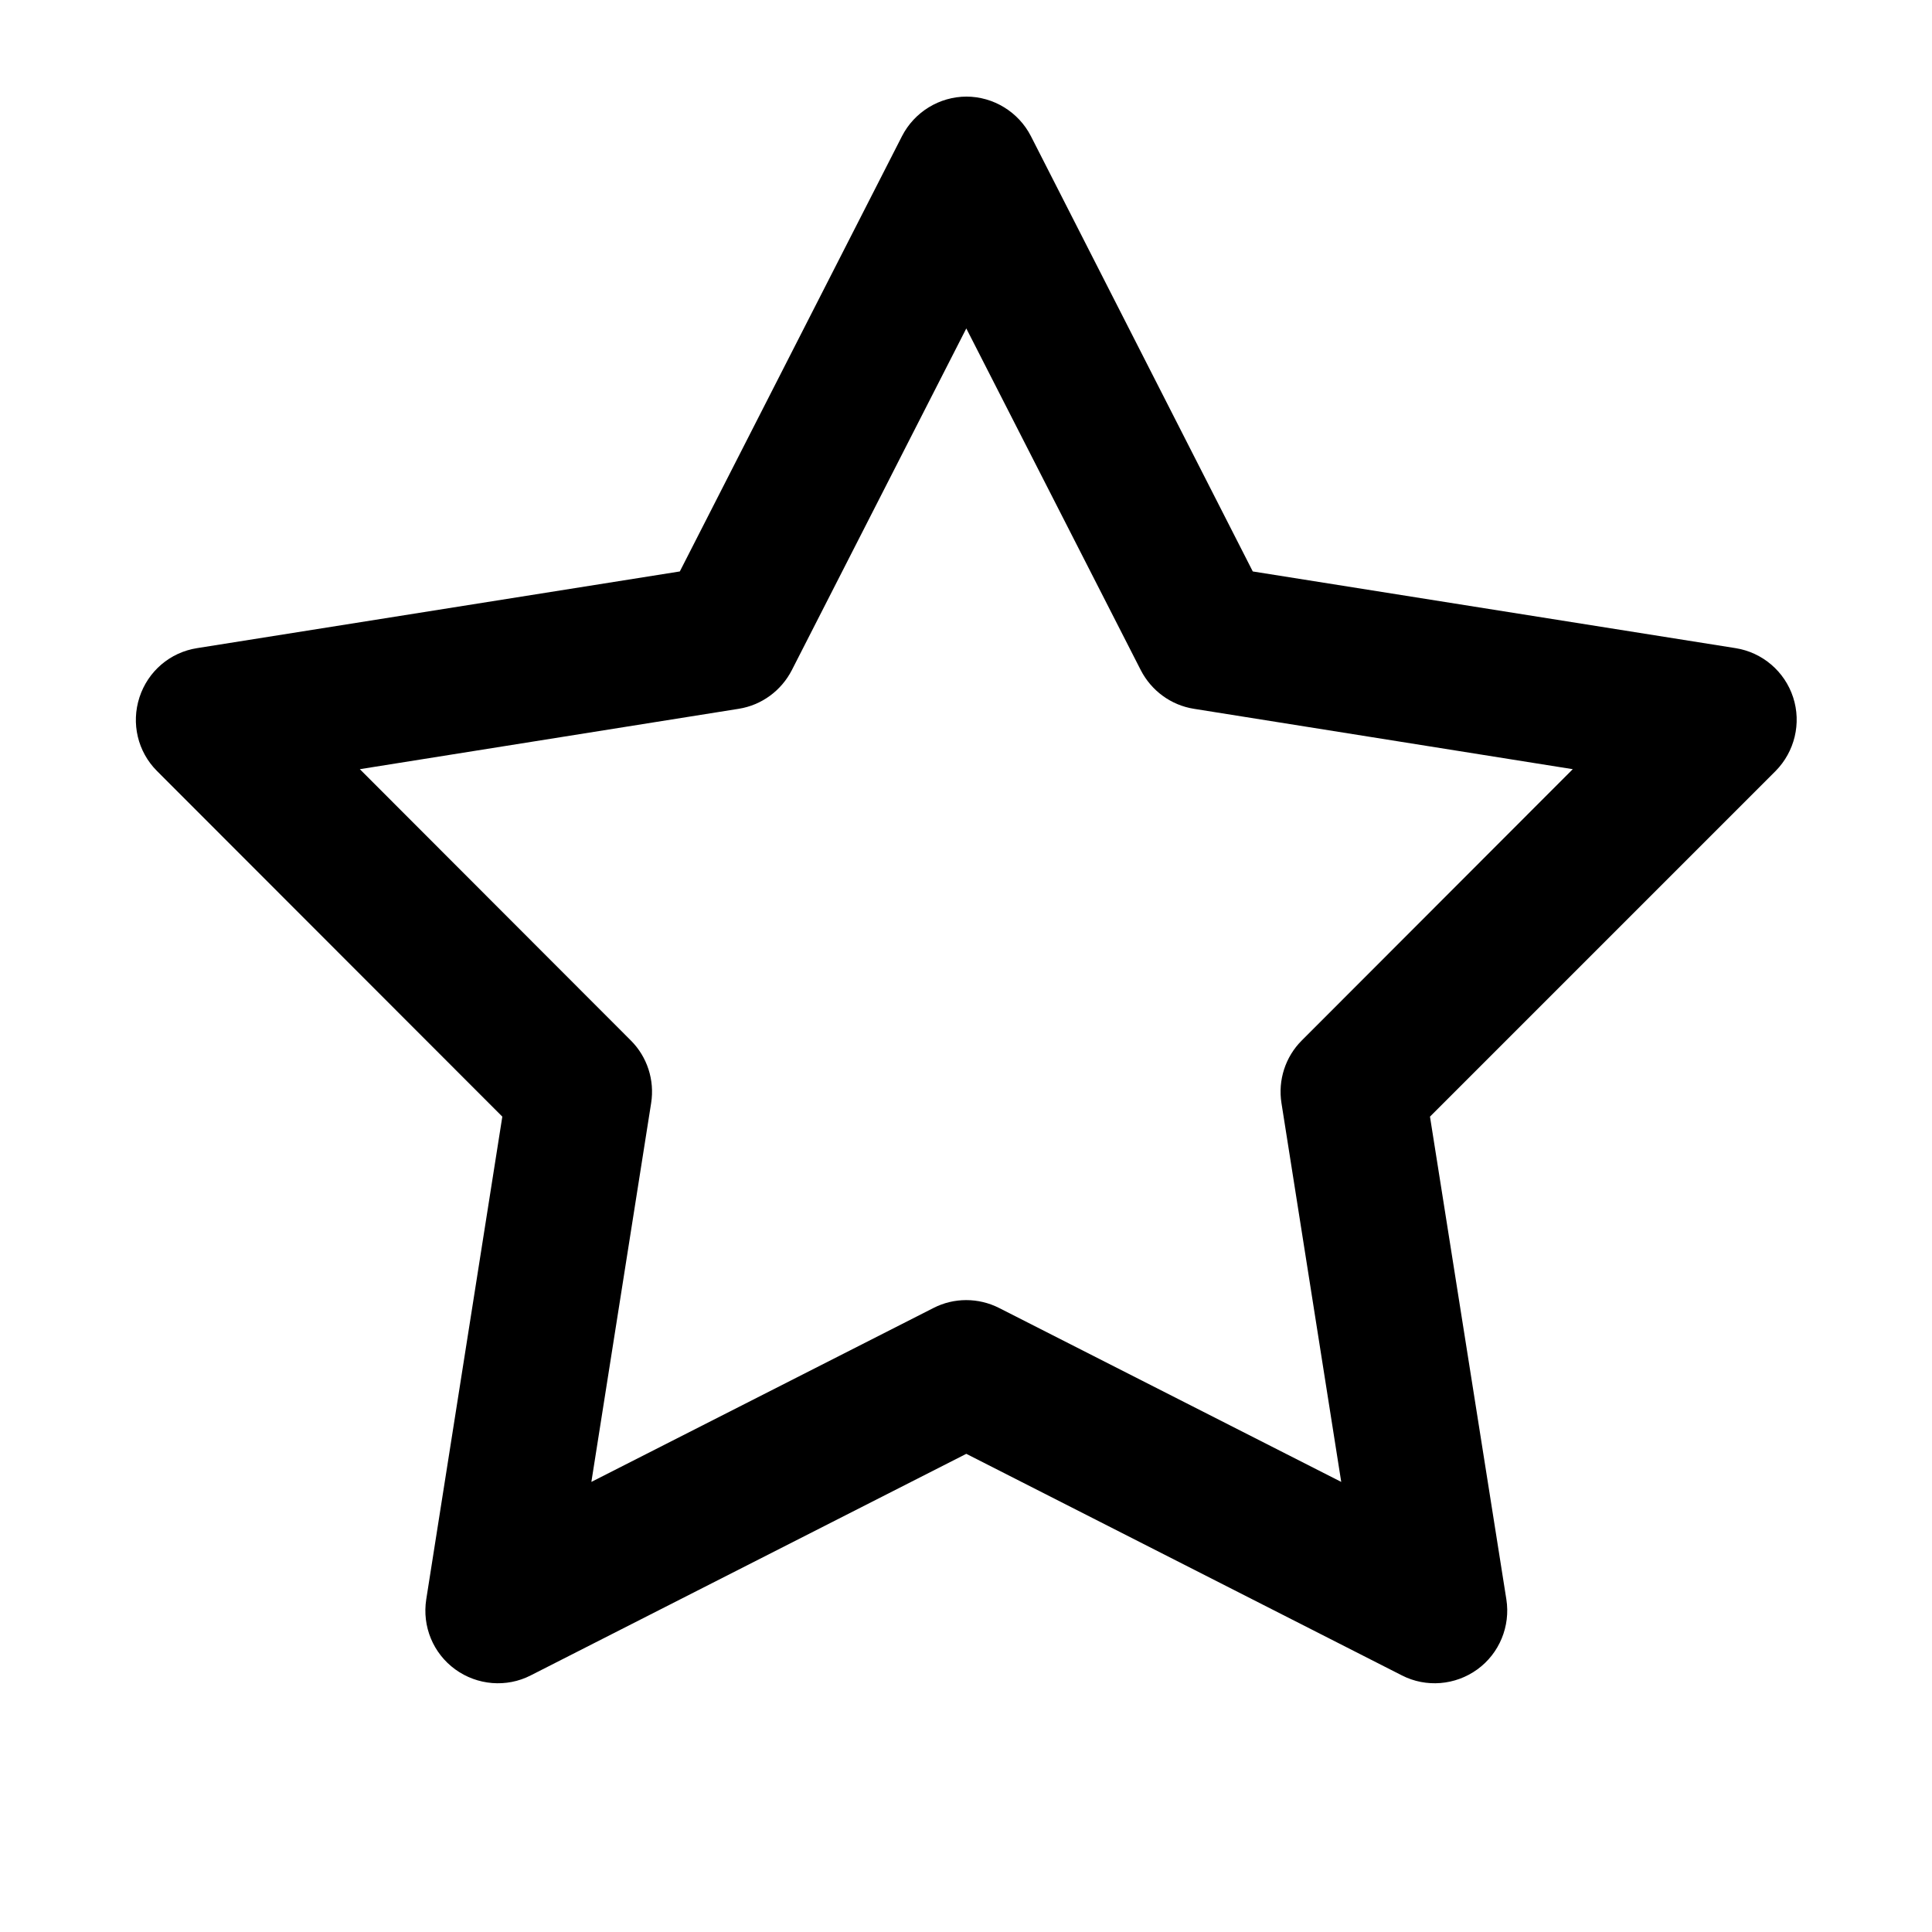
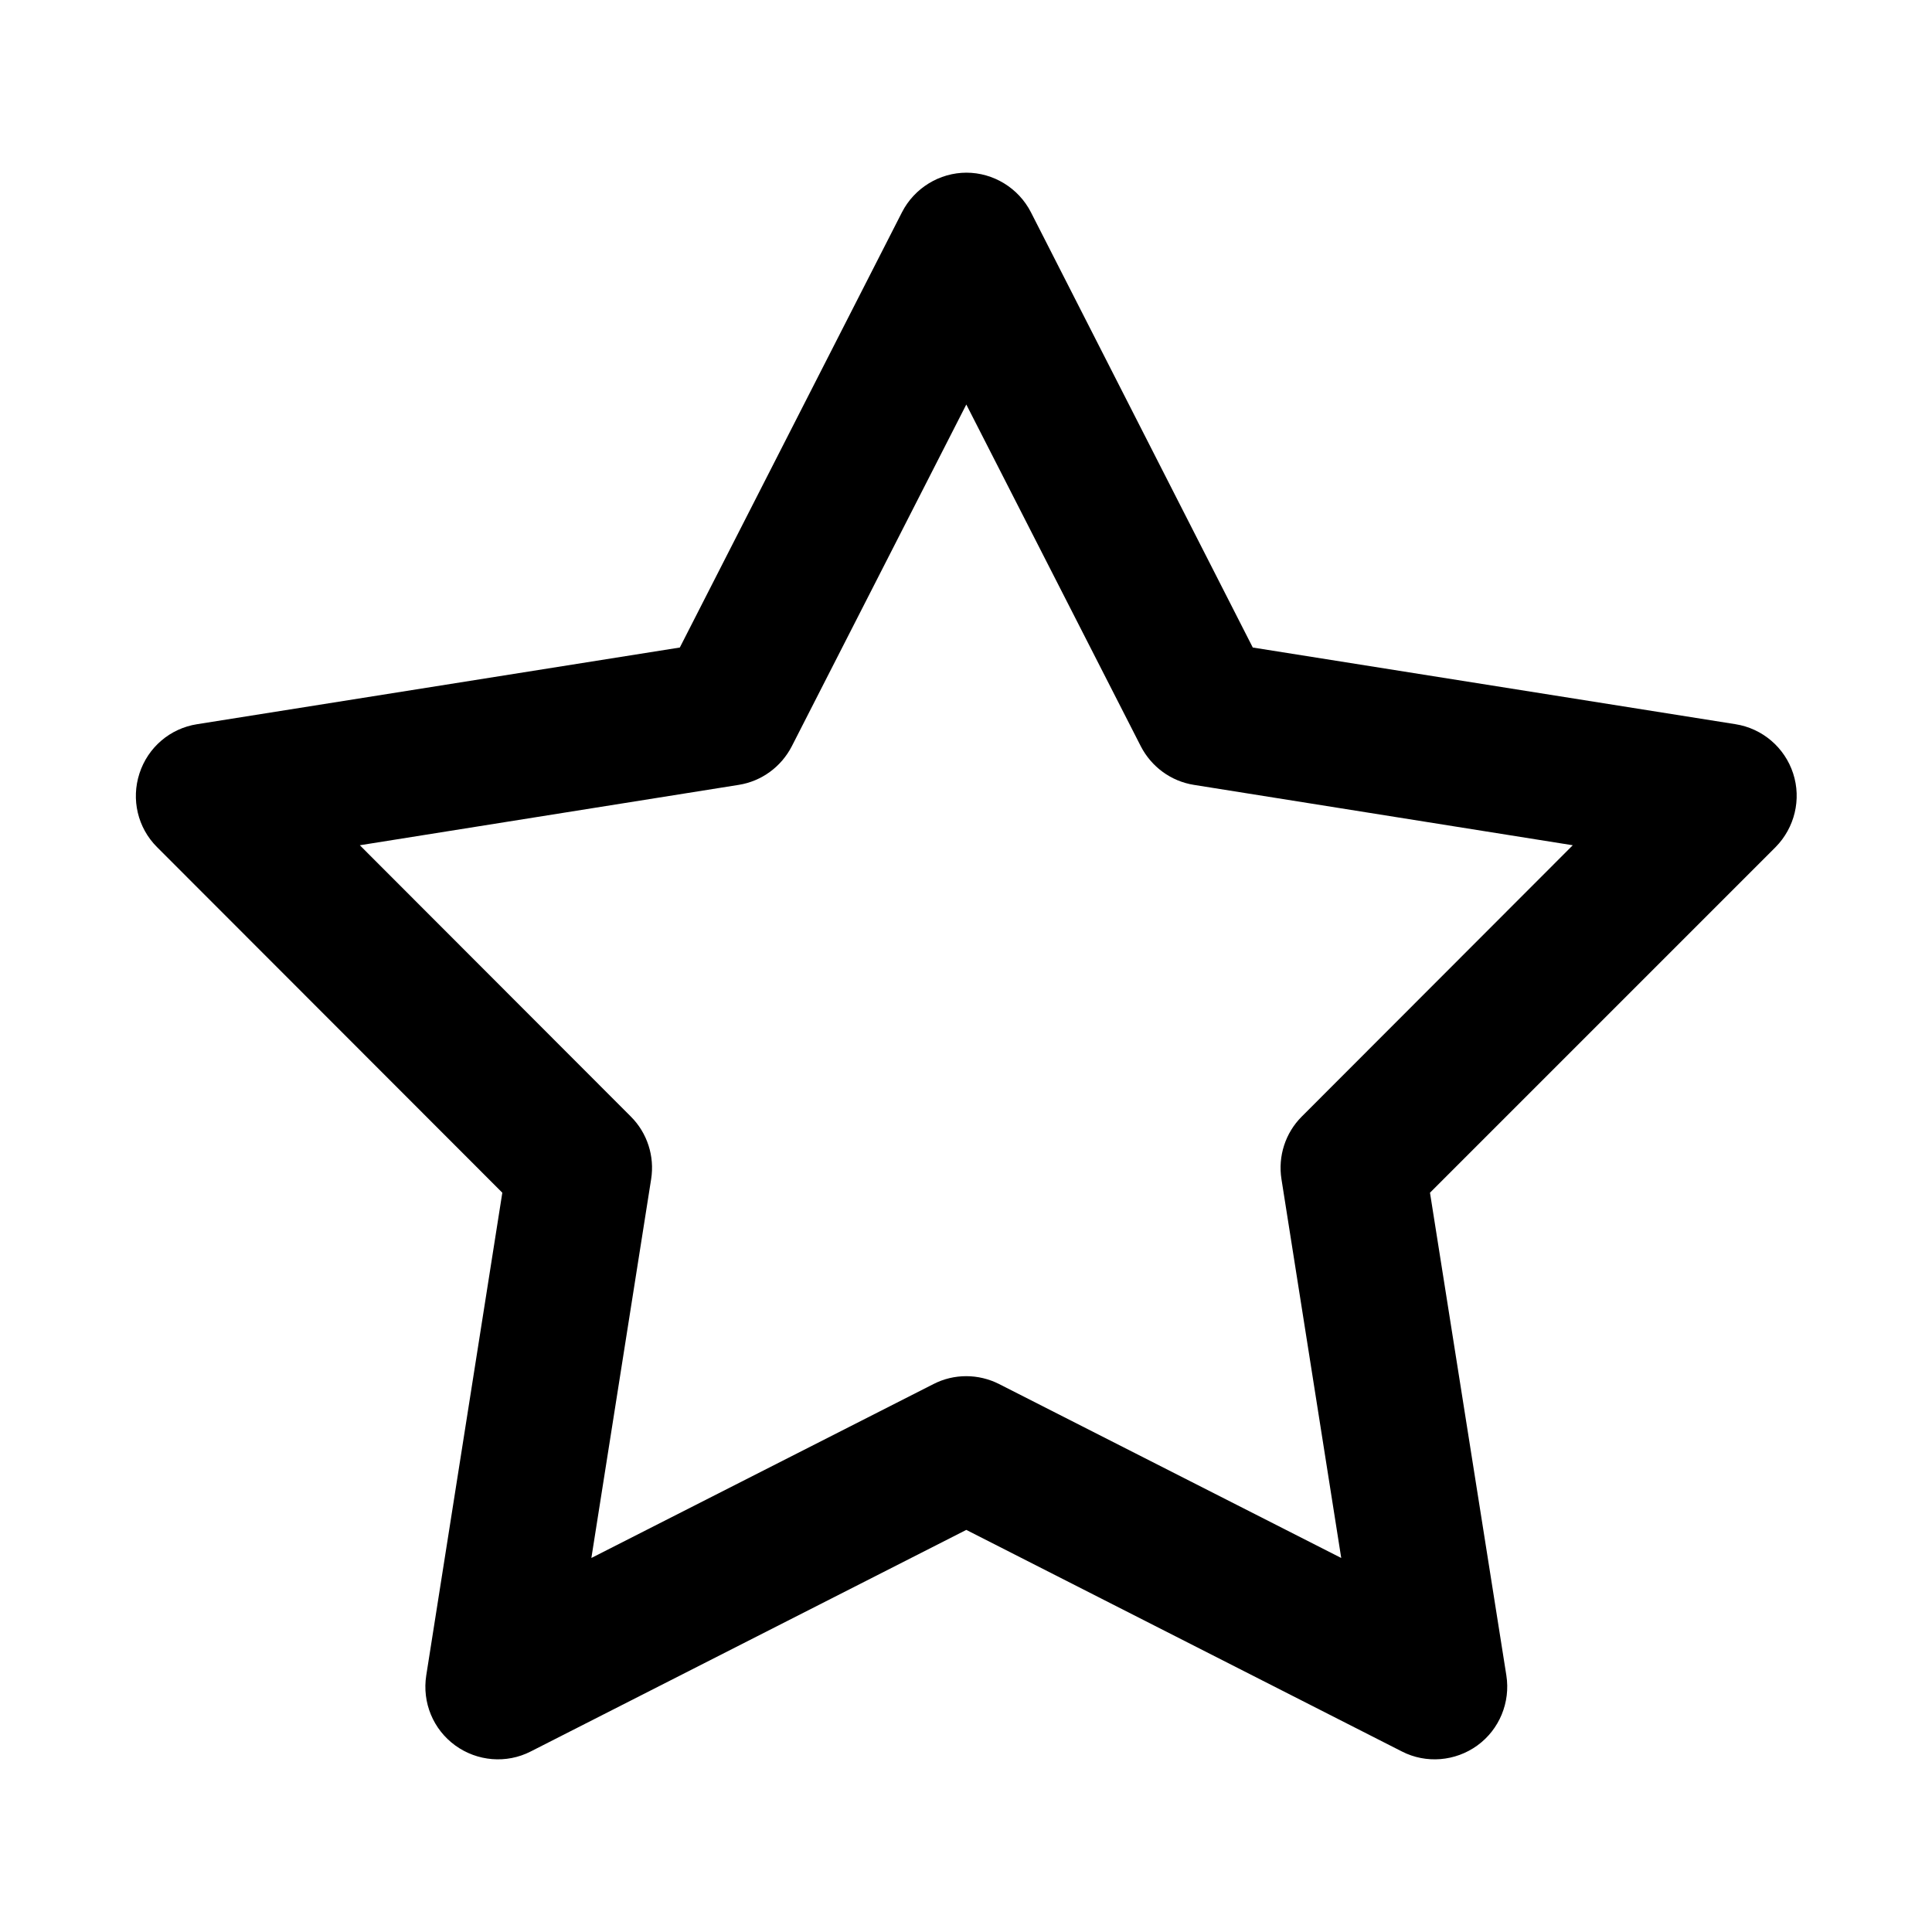
- <svg xmlns="http://www.w3.org/2000/svg" viewBox="0 0 640 640">
-   <path d="M320.1 32C329.1 32 337.4 37.1 341.5 45.1L415 189.3L574.9 214.7C583.8 216.1 591.2 222.4 594 231C596.8 239.6 594.5 249 588.2 255.4L473.7 369.9L499 529.8C500.4 538.7 496.7 547.7 489.4 553C482.1 558.3 472.4 559.1 464.4 555L320.1 481.6L175.8 555C167.8 559.1 158.1 558.3 150.8 553C143.5 547.7 139.8 538.8 141.2 529.8L166.4 369.9L52 255.4C45.6 249 43.4 239.6 46.2 231C49 222.4 56.3 216.1 65.3 214.7L225.2 189.3L298.8 45.1C302.9 37.1 311.2 32 320.2 32zM320.1 108.8L262.3 222C258.8 228.8 252.3 233.6 244.7 234.8L119.2 254.8L209 344.7C214.4 350.1 216.9 357.8 215.7 365.4L195.9 490.9L309.2 433.3C316 429.8 324.1 429.8 331 433.3L444.3 490.9L424.5 365.4C423.3 357.8 425.8 350.1 431.2 344.7L521 254.8L395.5 234.8C387.9 233.6 381.4 228.8 377.9 222L320.1 108.8z" />
+ <svg xmlns="http://www.w3.org/2000/svg" version="1.1" id="Слой_1" x="0px" y="0px" viewBox="0 0 640 640" style="enable-background:new 0 0 640 640;" xml:space="preserve">
+   <path d="M320.1,57.2c9,0,17.3,5.1,21.4,13.1L415,214.5l159.9,25.4c8.9,1.4,16.3,7.7,19.1,16.3s0.5,18-5.8,24.4L473.7,395.1L499,555  c1.4,8.9-2.3,17.9-9.6,23.2c-7.3,5.3-17,6.1-25,2l-144.3-73.4l-144.3,73.4c-8,4.1-17.7,3.3-25-2s-11-14.2-9.6-23.2l25.2-159.9  L52,280.6c-6.4-6.4-8.6-15.8-5.8-24.4s10.1-14.9,19.1-16.3l159.9-25.4l73.6-144.2c4.1-8,12.4-13.1,21.4-13.1H320.1z M320.1,134  l-57.8,113.2c-3.5,6.8-10,11.6-17.6,12.8l-125.5,20l89.8,89.9c5.4,5.4,7.9,13.1,6.7,20.7l-19.8,125.5l113.3-57.6  c6.8-3.5,14.9-3.5,21.8,0l113.3,57.6l-19.8-125.5c-1.2-7.6,1.3-15.3,6.7-20.7L521,280l-125.5-20c-7.6-1.2-14.1-6-17.6-12.8  L320.1,134z" />
</svg>
